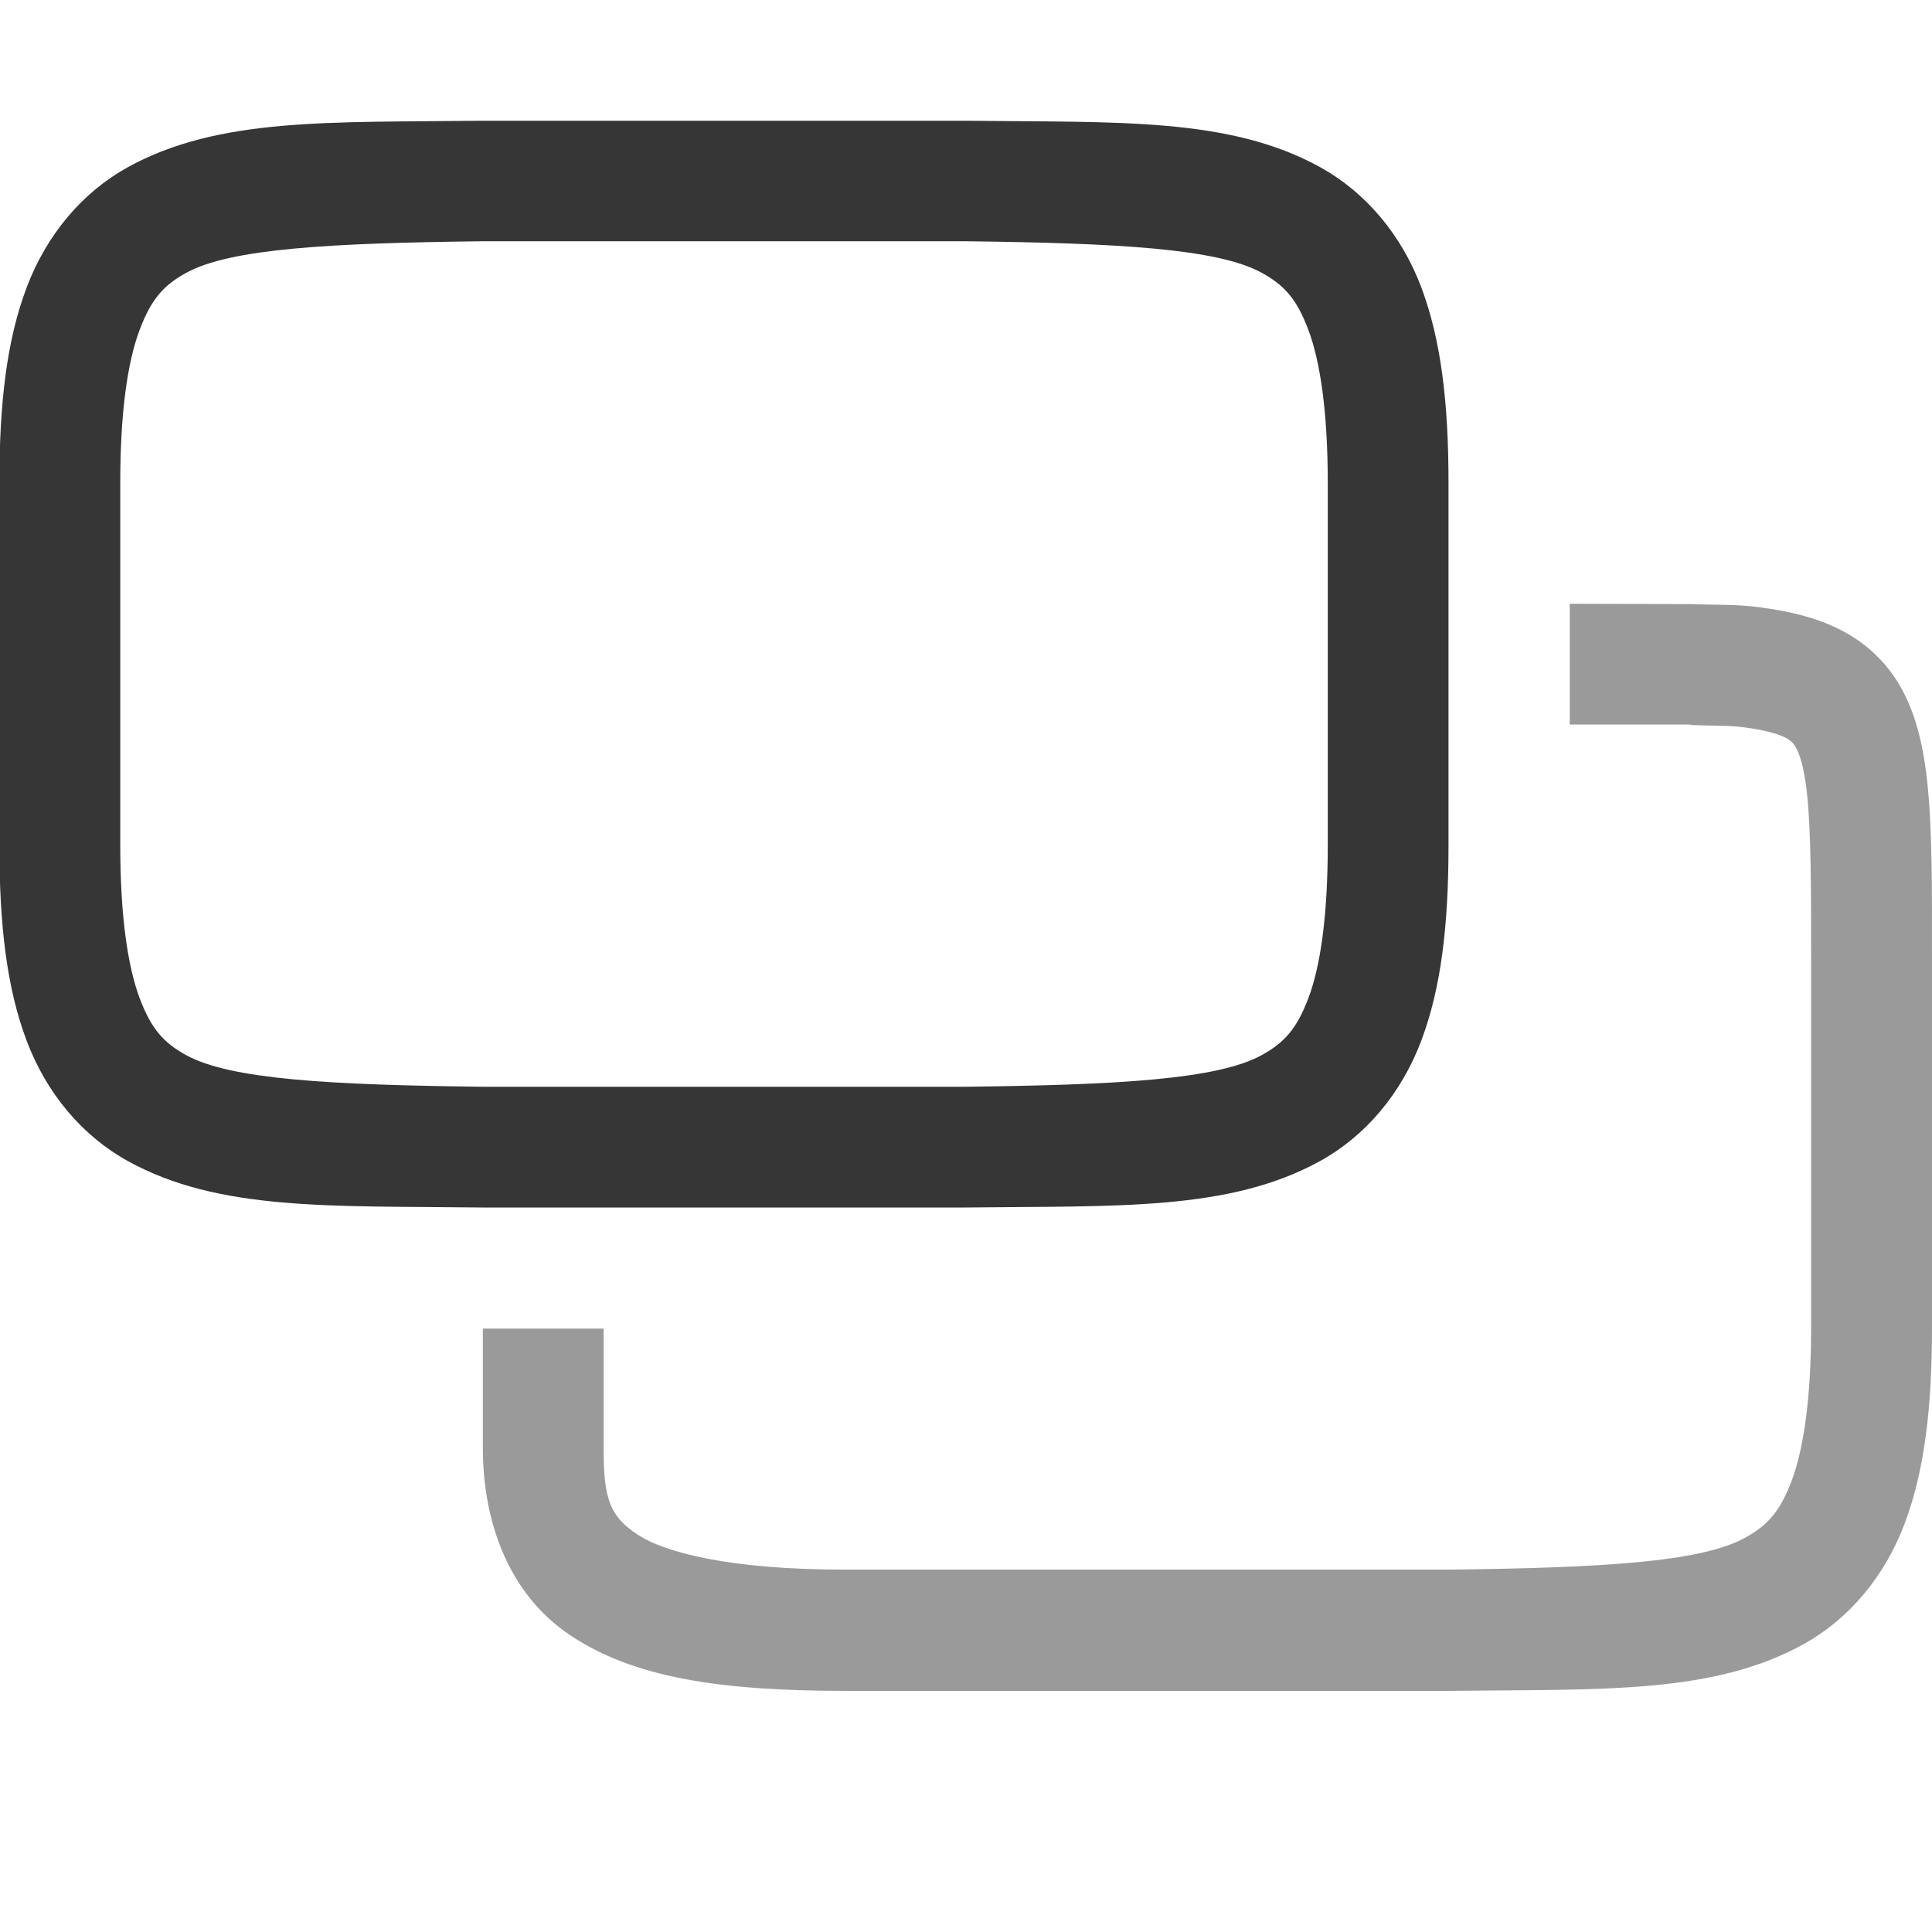
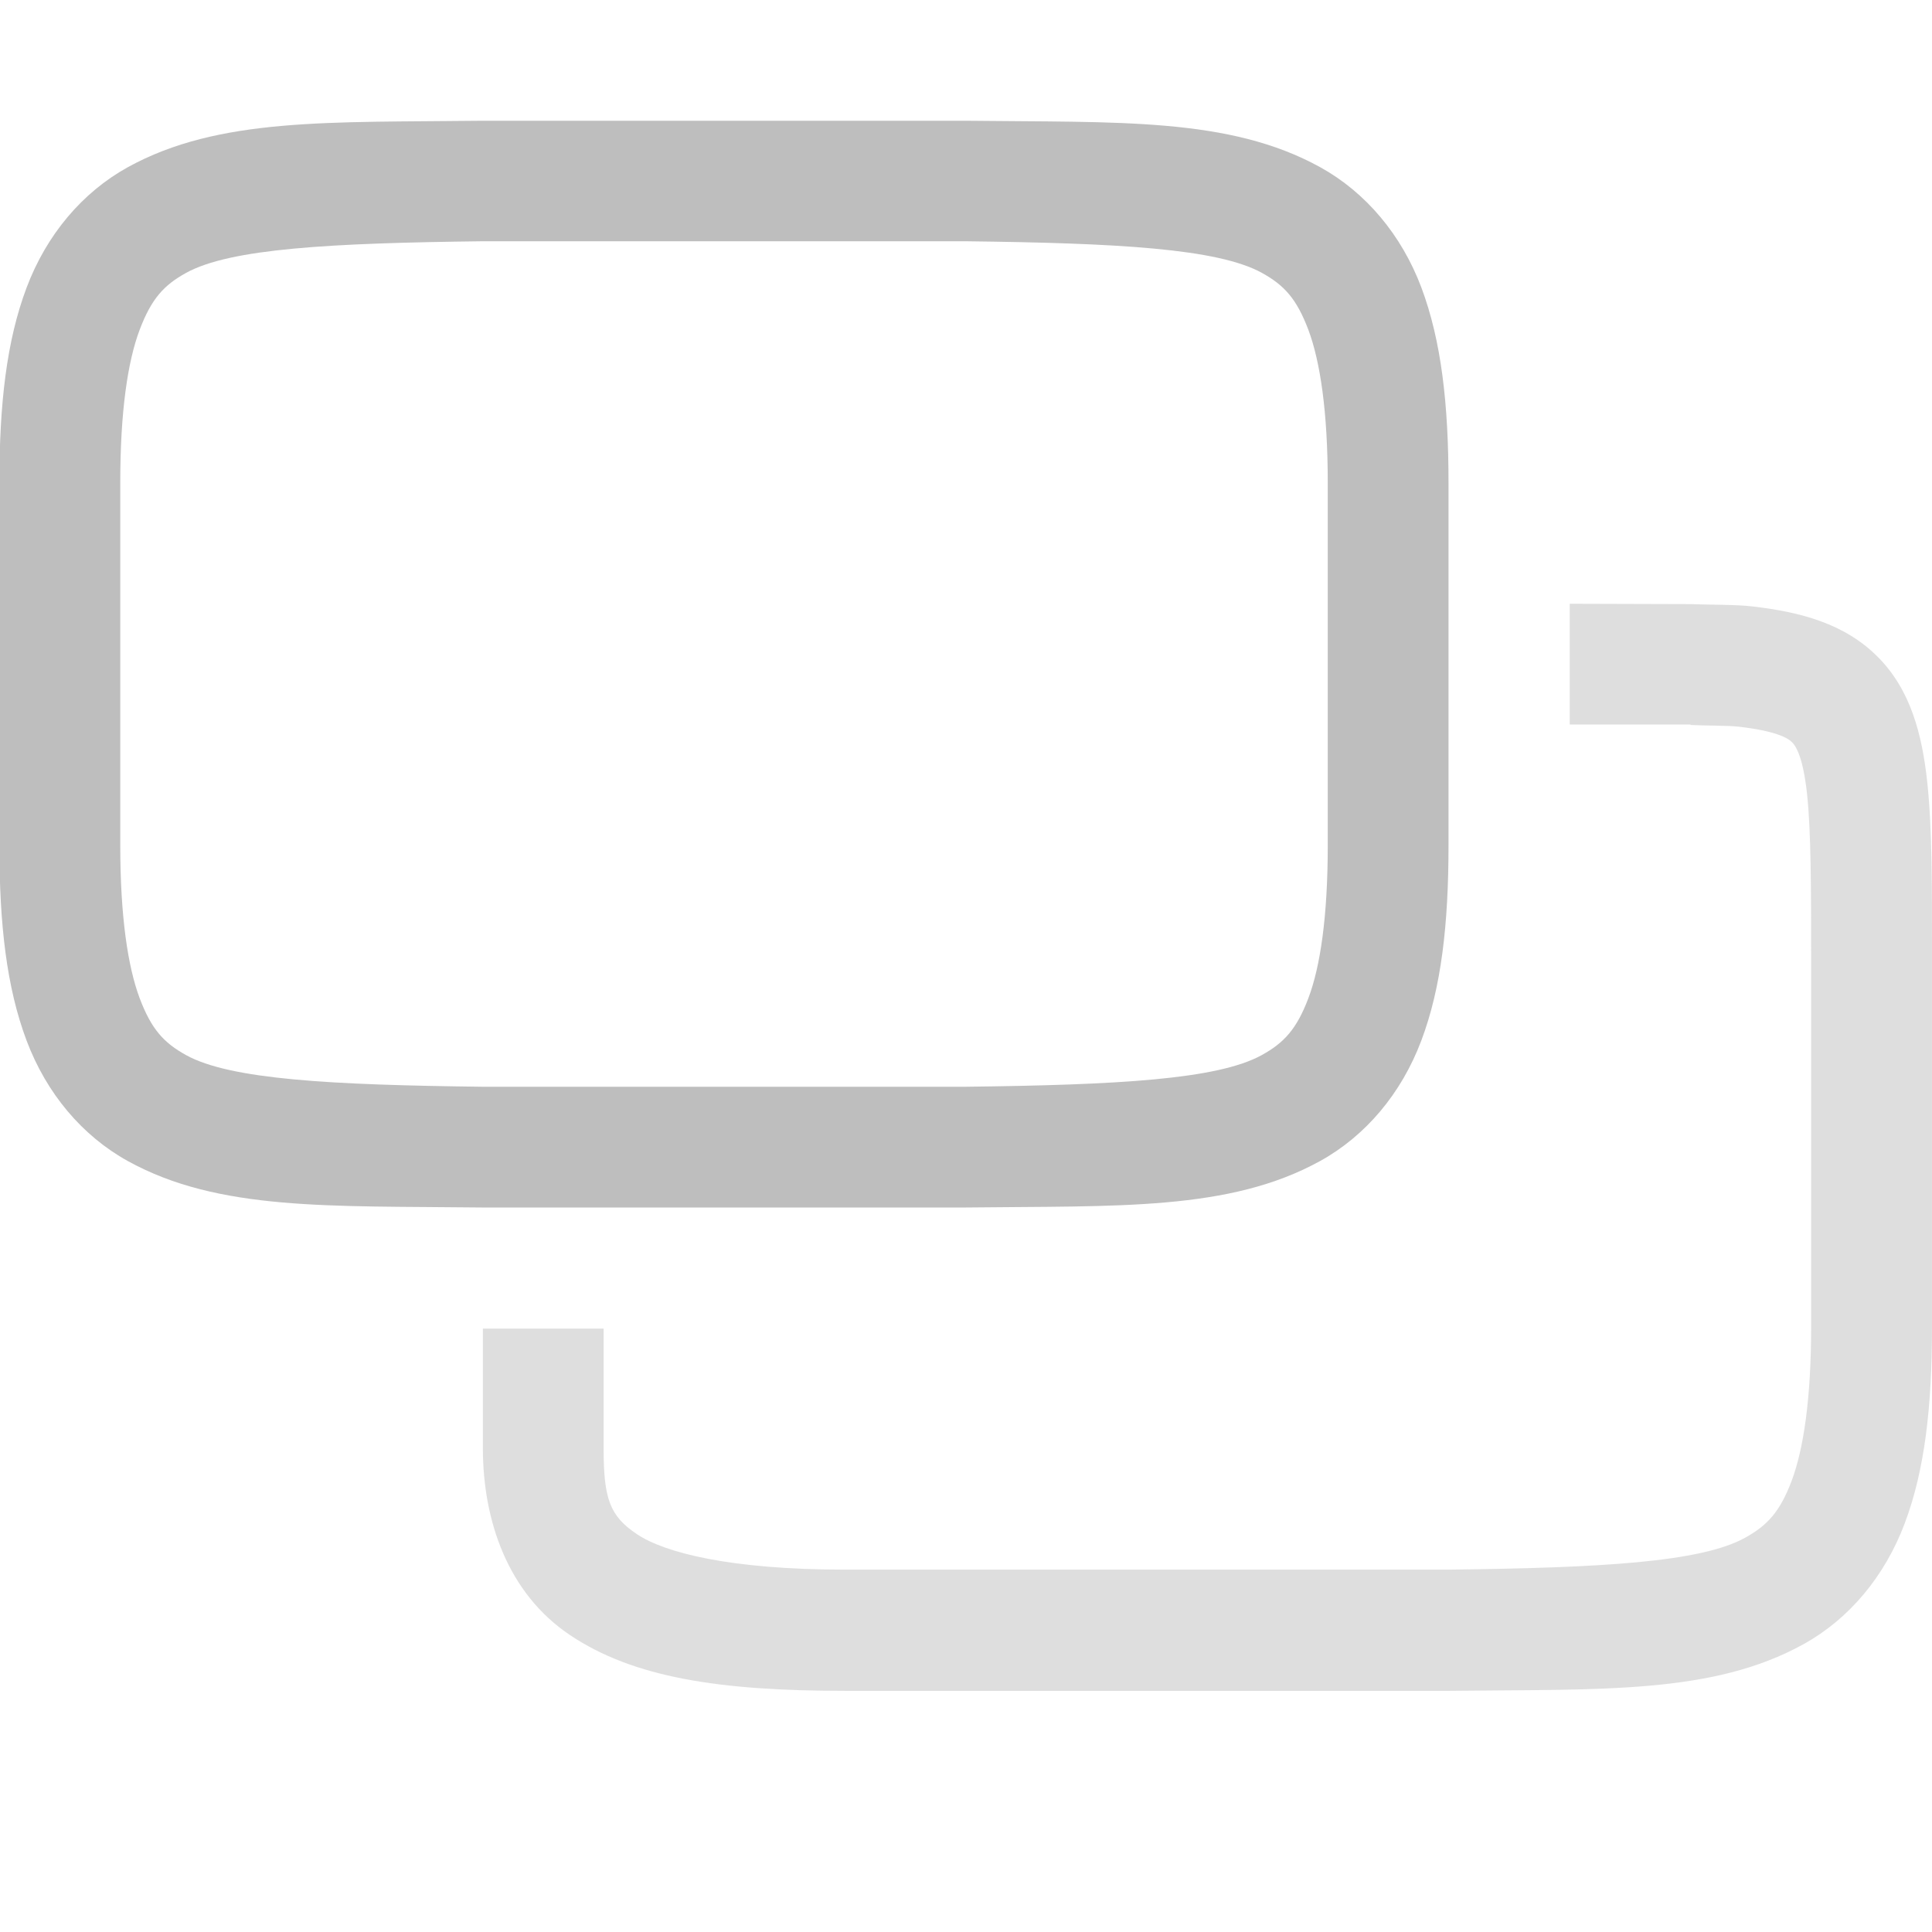
<svg xmlns="http://www.w3.org/2000/svg" version="1.1" viewBox="0 0 16 16">
  <filter id="a" x="0" y="0" width="1" height="1">
    <feColorMatrix in="SourceGraphic" values="0 0 0 0 1 0 0 0 0 1 0 0 0 0 1 0 0 0 1 0" />
  </filter>
  <mask>
    <g filter="url(#a)">
      <path d="m0 0h16v16h-16z" fill-opacity=".3" />
    </g>
  </mask>
  <clipPath>
    <path d="m0 0h1024v800h-1024z" />
  </clipPath>
  <mask>
    <g filter="url(#a)">
      <path d="m0 0h16v16h-16z" fill-opacity=".05" />
    </g>
  </mask>
  <clipPath>
    <path d="m0 0h1024v800h-1024z" />
  </clipPath>
  <mask>
    <g filter="url(#a)">
      <path d="m0 0h16v16h-16z" fill-opacity=".05" />
    </g>
  </mask>
  <clipPath>
    <path d="m0 0h1024v800h-1024z" />
  </clipPath>
  <mask>
    <g filter="url(#a)">
      <path d="m0 0h16v16h-16z" fill-opacity=".05" />
    </g>
  </mask>
  <clipPath>
    <path d="m0 0h1024v800h-1024z" />
  </clipPath>
  <mask>
    <g filter="url(#a)">
      <path d="m0 0h16v16h-16z" fill-opacity=".05" />
    </g>
  </mask>
  <clipPath>
    <path d="m0 0h1024v800h-1024z" />
  </clipPath>
  <mask>
    <g filter="url(#a)">
      <path d="m0 0h16v16h-16z" fill-opacity=".05" />
    </g>
  </mask>
  <clipPath>
    <path d="m0 0h1024v800h-1024z" />
  </clipPath>
  <mask>
    <g filter="url(#a)">
      <path d="m0 0h16v16h-16z" fill-opacity=".05" />
    </g>
  </mask>
  <clipPath>
    <path d="m0 0h1024v800h-1024z" />
  </clipPath>
  <mask>
    <g filter="url(#a)">
      <path d="m0 0h16v16h-16z" fill-opacity=".3" />
    </g>
  </mask>
  <clipPath>
    <path d="m0 0h1024v800h-1024z" />
  </clipPath>
  <mask>
    <g filter="url(#a)">
      <path d="m0 0h16v16h-16z" fill-opacity=".5" />
    </g>
  </mask>
  <clipPath>
    <path d="m0 0h1024v800h-1024z" />
  </clipPath>
  <g transform="translate(-4.334e-5)">
-     <g transform="translate(-472,-300)" fill="#363636" shape-rendering="auto">
+     <g transform="translate(-472,-300)" fill="#bebebe" shape-rendering="auto">
      <path d="m475.99 310c-1.258-0.015-2.179 0.031-2.932-0.385-0.376-0.208-0.673-0.559-0.838-0.998s-0.225-0.96-0.225-1.617l-4e-5 -3c-1e-5 -0.658 0.06-1.179 0.225-1.617 0.165-0.439 0.462-0.79 0.838-0.998 0.753-0.415 1.673-0.37 2.932-0.385h4e-3 4.004 4e-3c1.258 0.015 2.179-0.031 2.932 0.385 0.376 0.208 0.673 0.559 0.838 0.998 0.164 0.439 0.224 0.96 0.224 1.617l4e-5 3c1e-5 0.658-0.06 1.179-0.225 1.617-0.165 0.439-0.462 0.79-0.838 0.998-0.753 0.415-1.673 0.37-2.932 0.385h-4e-3 -4.004zm6e-3 -1h6e-3 3.994c1.258-0.015 2.087-0.06 2.453-0.262 0.183-0.101 0.289-0.213 0.387-0.473 0.098-0.26 0.16-0.673 0.16-1.266l-4e-5 -3c-1e-5 -0.592-0.063-1.006-0.16-1.266-0.098-0.26-0.201-0.371-0.385-0.473-0.366-0.202-1.197-0.247-2.455-0.262h-3.994-6e-3c-1.258 0.015-2.089 0.06-2.455 0.262-0.183 0.101-0.287 0.213-0.385 0.473-0.098 0.26-0.16 0.673-0.16 1.266l4e-5 3c1e-5 0.592 0.063 1.006 0.16 1.266 0.098 0.26 0.201 0.371 0.385 0.473 0.366 0.202 1.197 0.247 2.455 0.262z" color="#000000" color-rendering="auto" dominant-baseline="auto" image-rendering="auto" solid-color="#000000" style="font-feature-settings:normal;font-variant-alternates:normal;font-variant-caps:normal;font-variant-ligatures:normal;font-variant-numeric:normal;font-variant-position:normal;isolation:auto;mix-blend-mode:normal;shape-padding:0;text-decoration-color:#000000;text-decoration-line:none;text-decoration-style:solid;text-indent:0;text-orientation:mixed;text-transform:none;white-space:normal" />
      <path d="m485 305v1h1v4e-3c0.113 6e-3 0.312 4e-3 0.398 0.014 0.306 0.035 0.408 0.093 0.443 0.129 0.036 0.036 0.093 0.133 0.125 0.436s0.033 0.766 0.033 1.395v3.012c0 0.595-0.063 1.009-0.16 1.27-0.098 0.261-0.203 0.373-0.387 0.475-0.366 0.203-1.195 0.249-2.453 0.264h-1.5-3.5c-0.958 0-1.497-0.142-1.723-0.293-0.226-0.151-0.277-0.293-0.277-0.711v-0.992h-1v1c2e-3 0.583 0.201 1.19 0.723 1.539 0.524 0.351 1.236 0.461 2.277 0.461h3.5 1.502 4e-3c1.258-0.015 2.179 0.03 2.932-0.387 0.376-0.208 0.673-0.562 0.838-1.002 0.165-0.44 0.225-0.963 0.225-1.623v-3.012c0-0.627 3e-3 -1.101-0.039-1.5-0.043-0.399-0.138-0.767-0.412-1.041-0.274-0.274-0.638-0.37-1.037-0.416-0.136-0.016-0.355-0.013-0.512-0.019z" color="#000000" color-rendering="auto" dominant-baseline="auto" image-rendering="auto" opacity=".5" solid-color="#000000" style="font-feature-settings:normal;font-variant-alternates:normal;font-variant-caps:normal;font-variant-ligatures:normal;font-variant-numeric:normal;font-variant-position:normal;isolation:auto;mix-blend-mode:normal;shape-padding:0;text-decoration-color:#000000;text-decoration-line:none;text-decoration-style:solid;text-indent:0;text-orientation:mixed;text-transform:none;white-space:normal" />
    </g>
  </g>
</svg>
